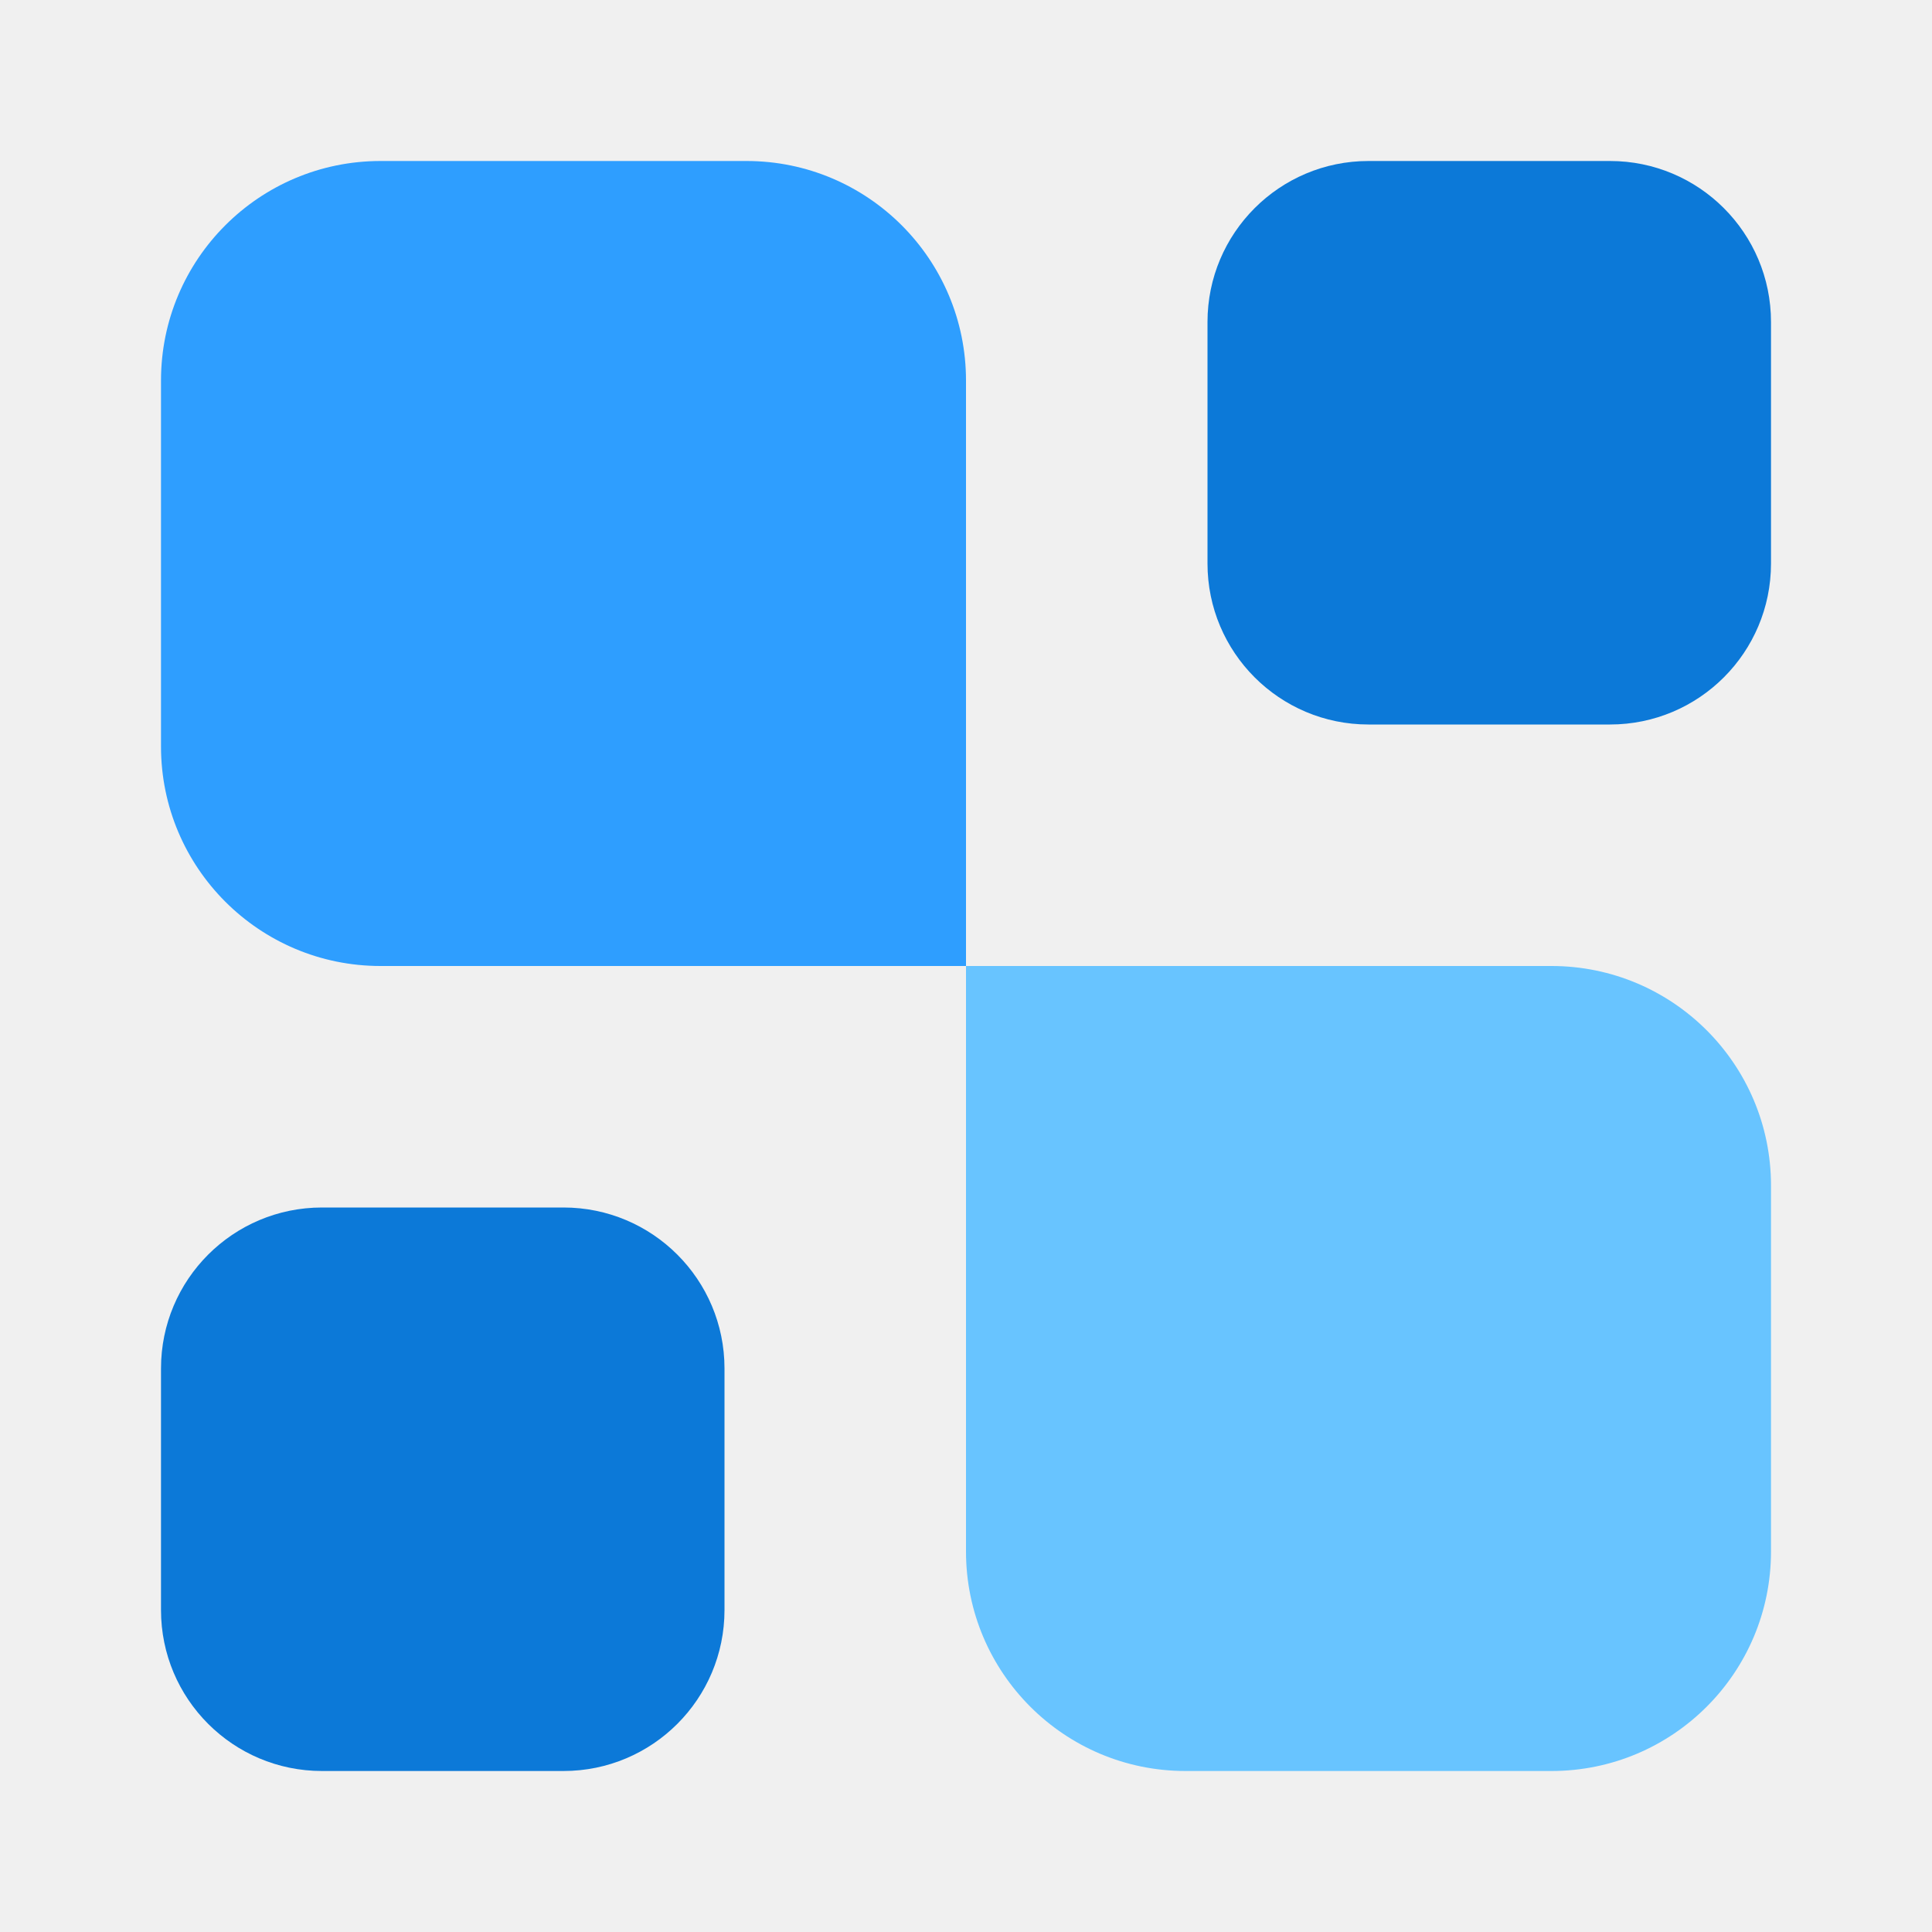
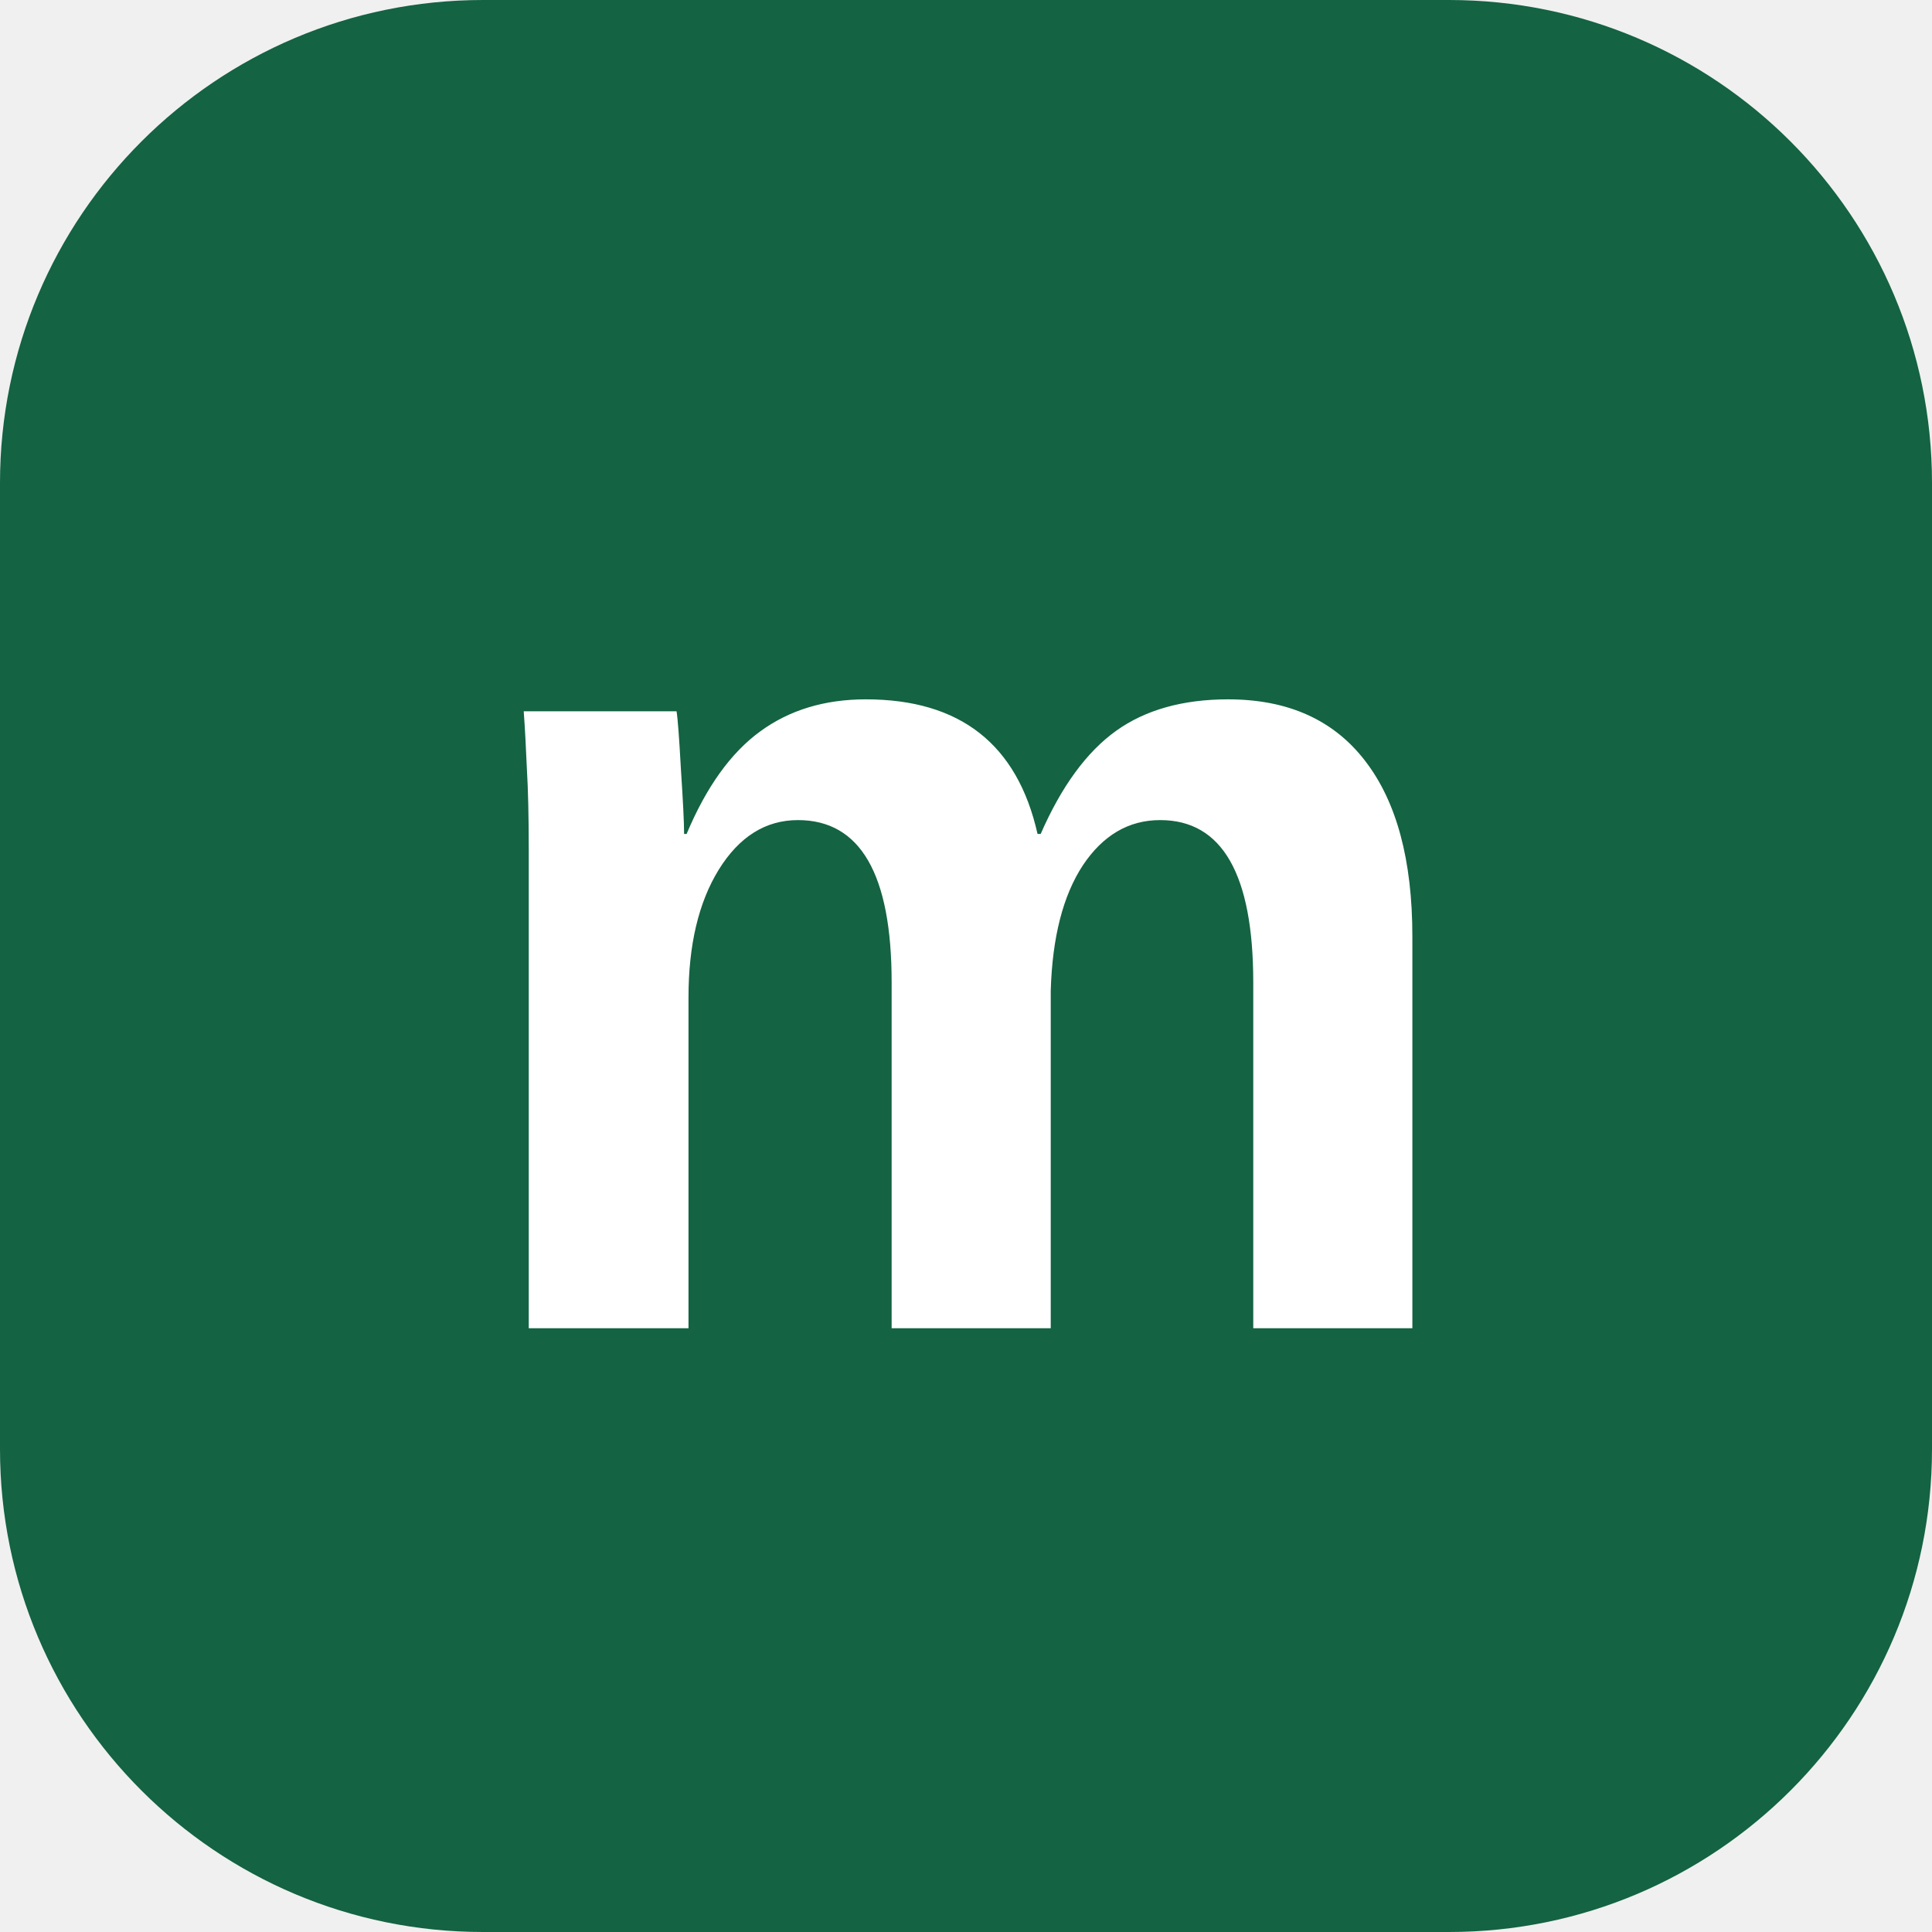
- <svg xmlns="http://www.w3.org/2000/svg" width="24" height="24" viewBox="0 0 24 24" fill="none">
-   <path d="M22 19.273C22 20.779 20.779 22 19.273 22H14.727C13.221 22 12 20.779 12 19.273V12H19.273C20.779 12 22 13.221 22 14.727V19.273Z" fill="#68C4FF" />
-   <path d="M20 2C21.105 2 22 2.895 22 4V7C22 8.105 21.105 9 20 9H17C15.895 9 15 8.105 15 7V4C15 2.895 15.895 2 17 2H20Z" fill="#0C79D8" />
-   <path d="M7 15C8.105 15 9 15.895 9 17V20C9 21.105 8.105 22 7 22H4C2.895 22 2 21.105 2 20V17C2 15.895 2.895 15 4 15H7Z" fill="#0C79D8" />
-   <path d="M12 12H4.727C3.221 12 2 10.779 2 9.273V4.727C2 3.221 3.221 2 4.727 2H9.273C10.779 2 12 3.221 12 4.727V12Z" fill="#2E9EFF" />
+ <svg xmlns="http://www.w3.org/2000/svg" viewBox="0 0 48 48">
+   <rect width="48" height="48" rx="12" fill="#146343" />
+   <text x="24" y="33" text-anchor="middle" font-family="Arial,sans-serif" font-size="29" font-weight="700" fill="white">m</text>
</svg>
